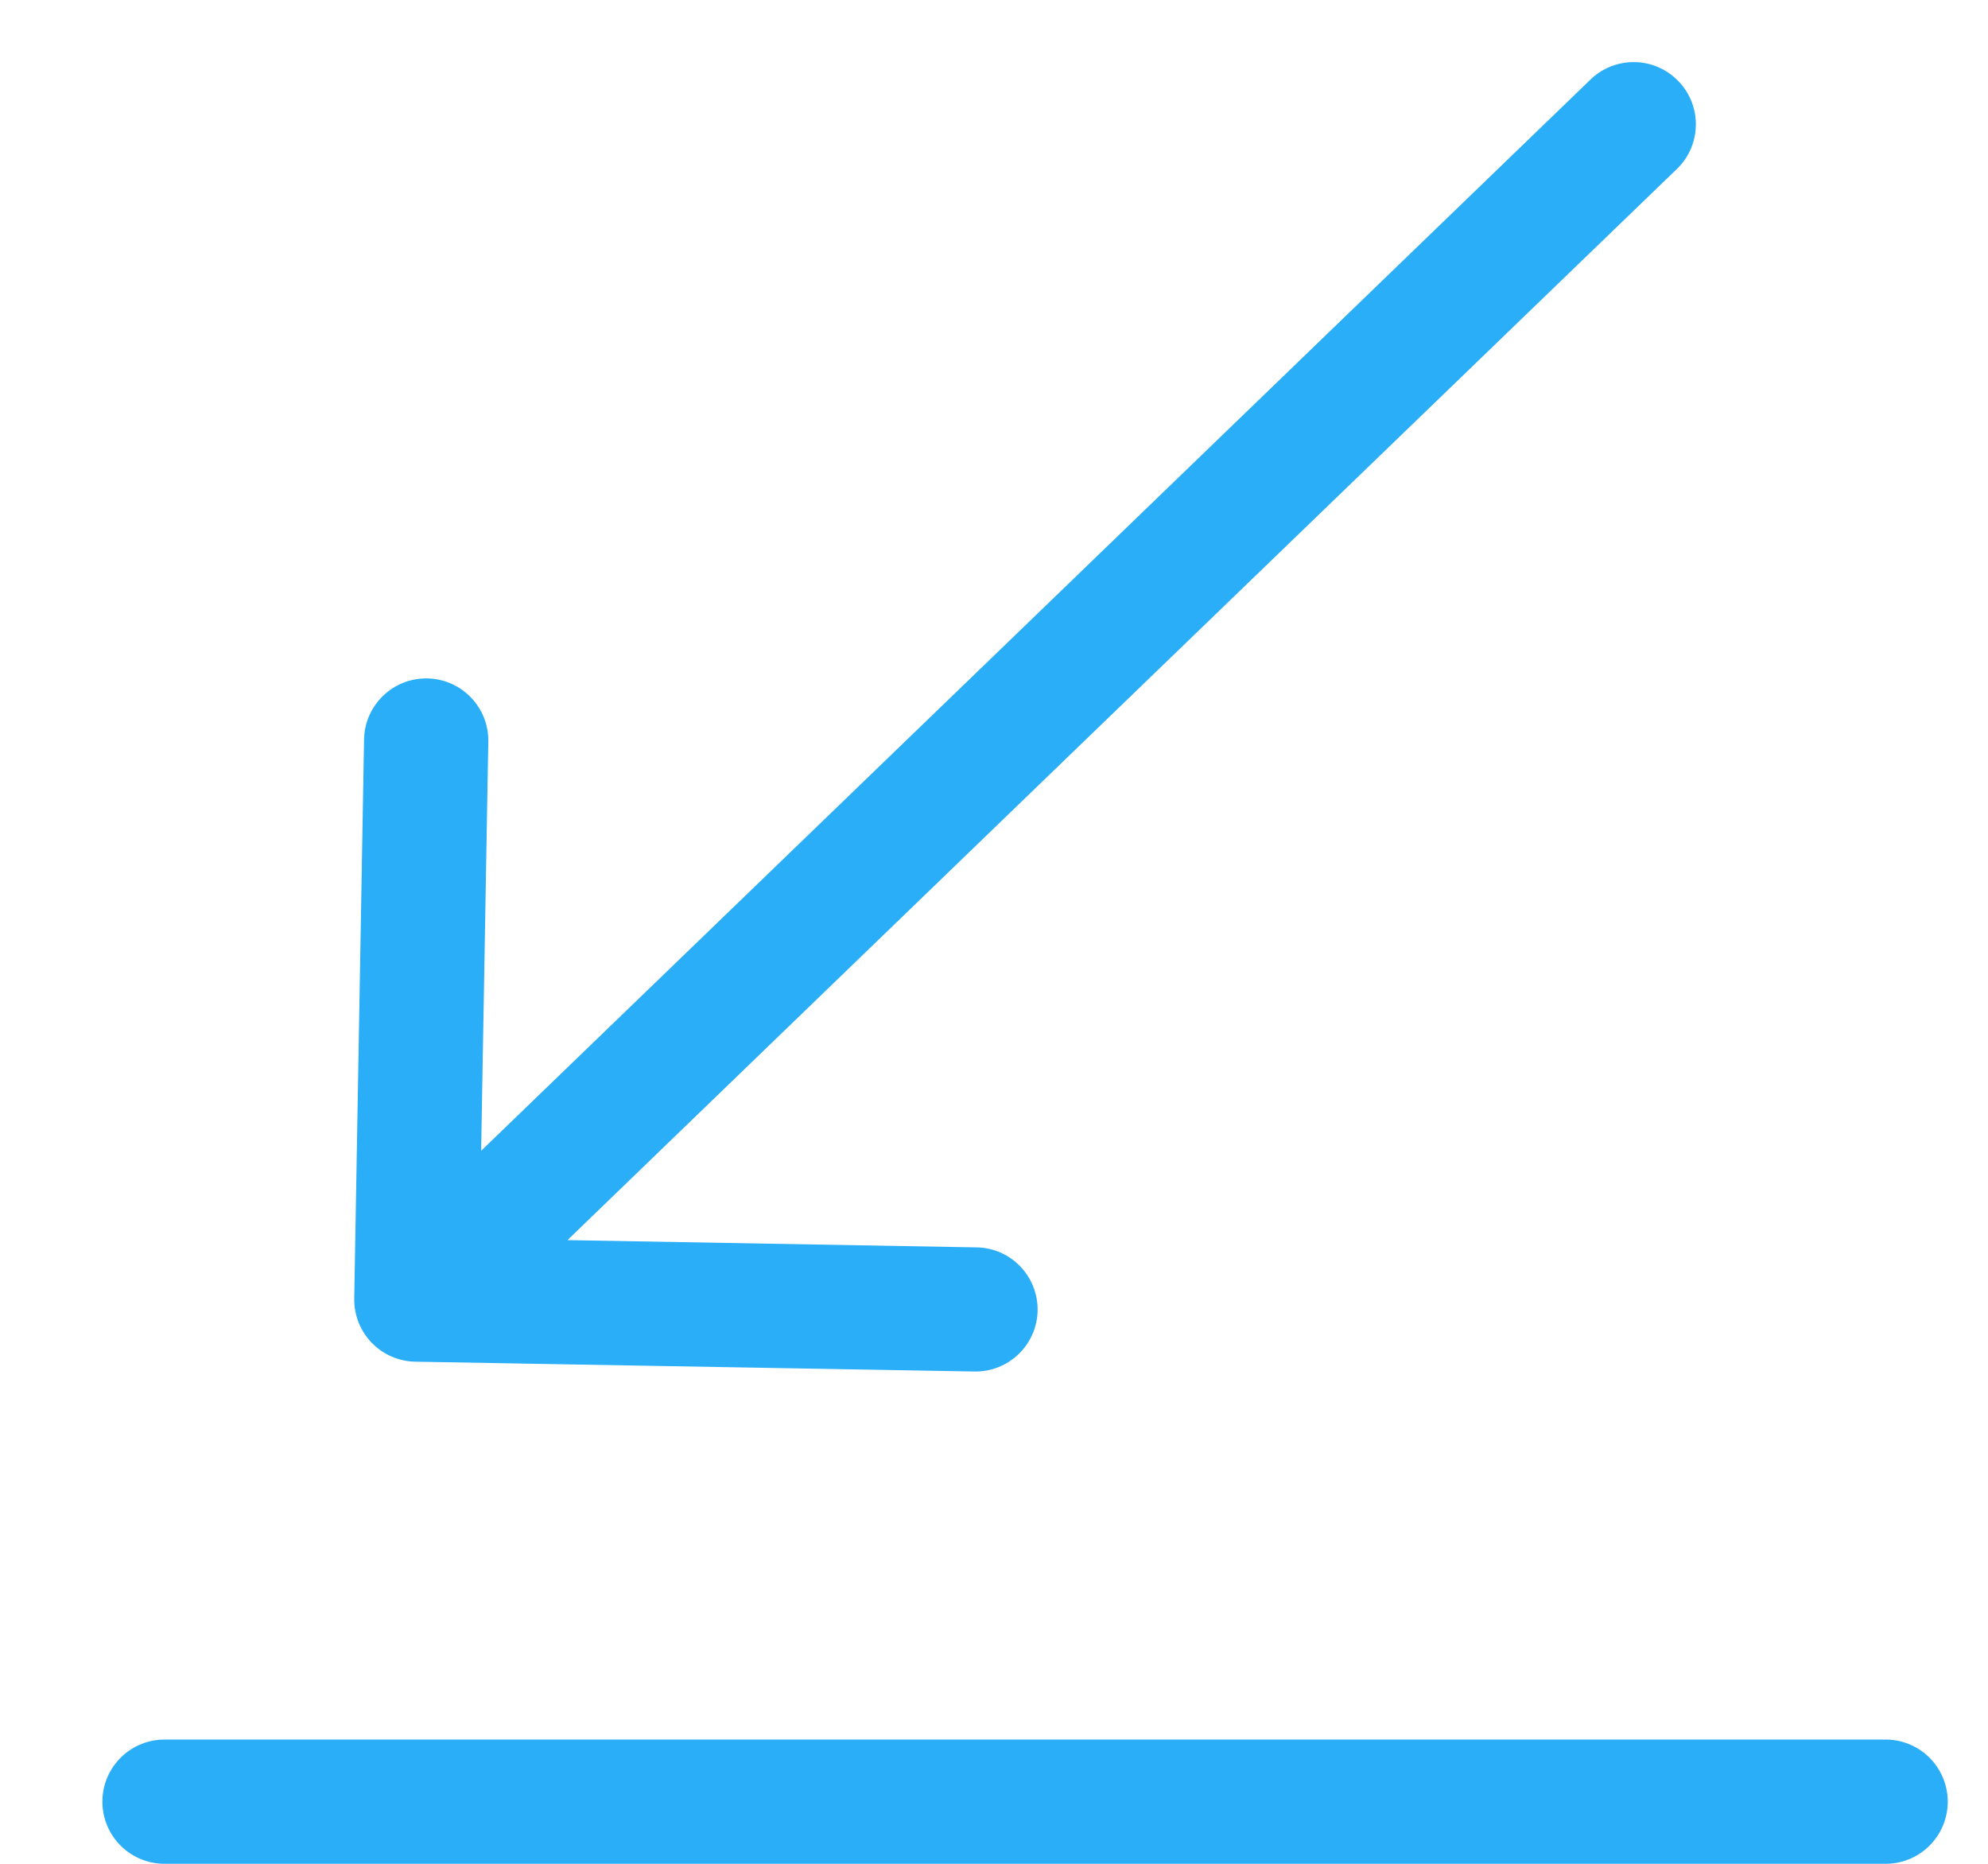
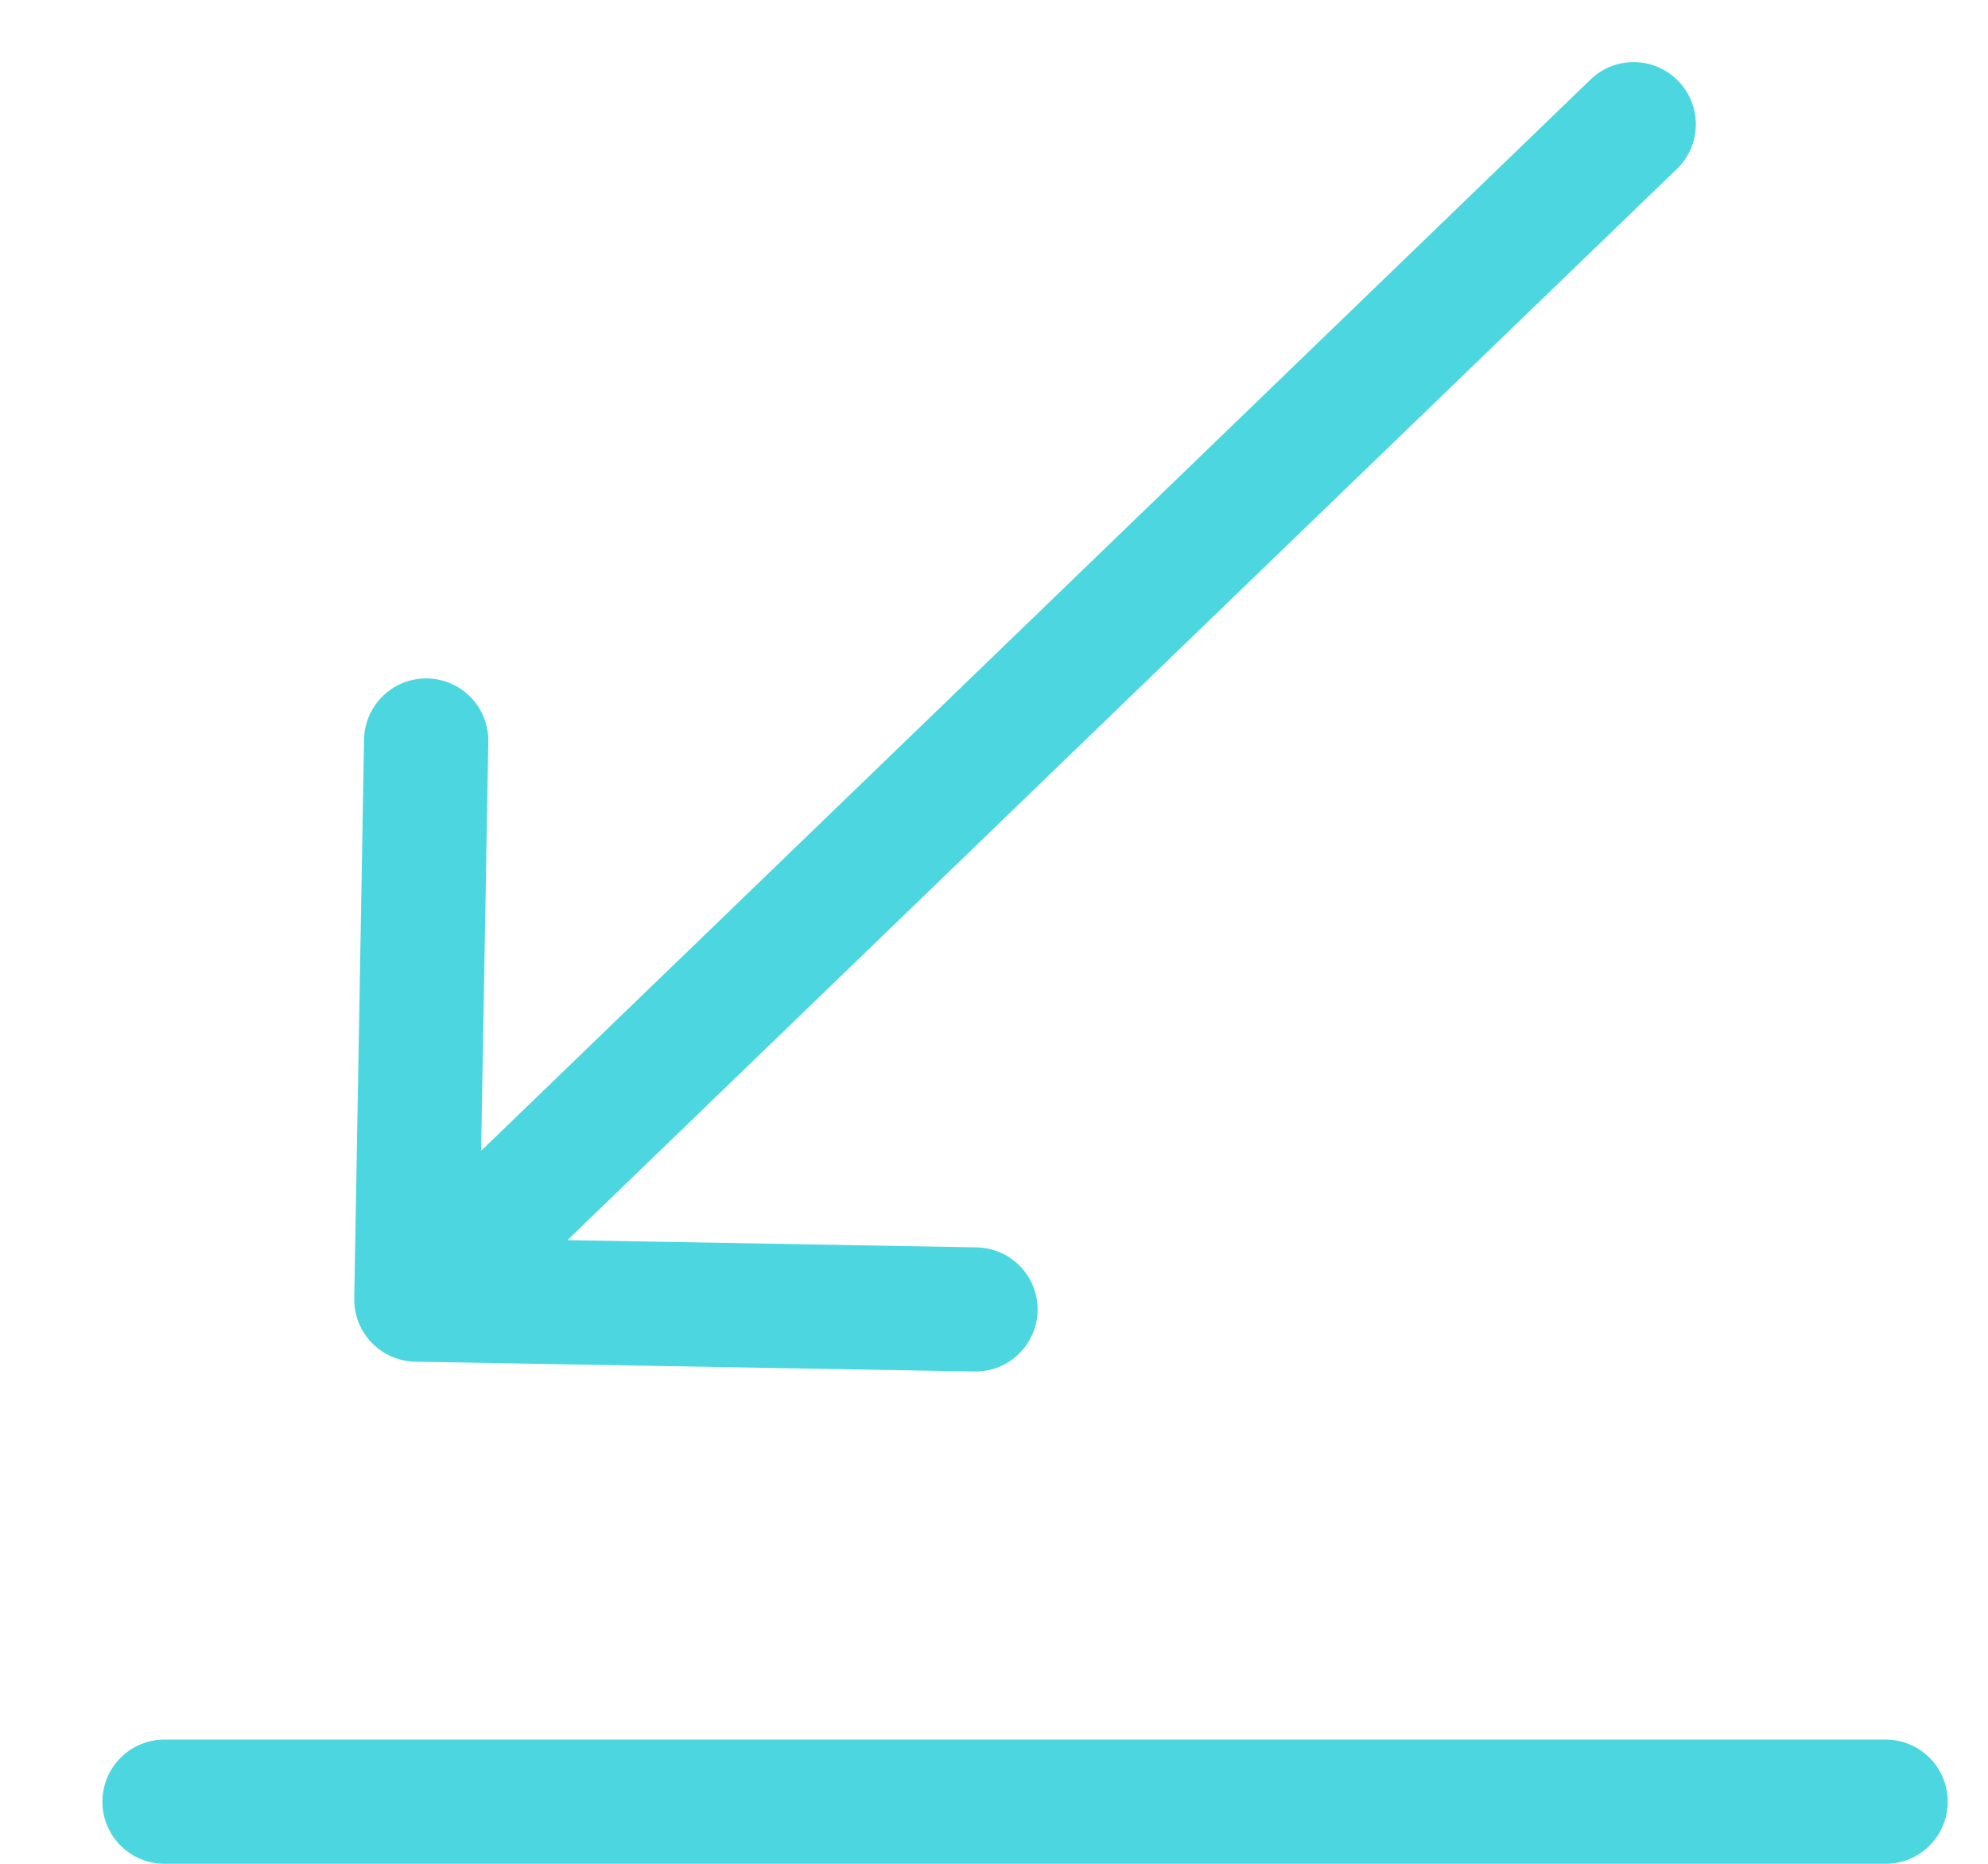
<svg xmlns="http://www.w3.org/2000/svg" width="16" height="15" viewBox="0 0 16 15" fill="none">
-   <path d="M1.324 14.5H15.176" stroke="#2BAEF8" stroke-linecap="round" stroke-linejoin="round" />
-   <path d="M2.851 10.451C2.847 10.727 3.066 10.954 3.343 10.959L7.842 11.038C8.118 11.043 8.346 10.823 8.351 10.547C8.355 10.271 8.136 10.043 7.859 10.039L3.86 9.968L3.93 5.969C3.935 5.693 3.715 5.465 3.439 5.46C3.163 5.455 2.935 5.675 2.93 5.951L2.851 10.451ZM13.496 1.36C13.695 1.168 13.7 0.851 13.508 0.653C13.317 0.454 13 0.448 12.801 0.64L13.496 1.36ZM3.699 10.819L8.597 6.089L7.903 5.37L3.004 10.1L3.699 10.819ZM8.597 6.089L13.496 1.36L12.801 0.64L7.903 5.37L8.597 6.089Z" fill="#2BAEF8" />
+   <path d="M1.324 14.5H15.176" stroke="#4CD7E0" stroke-linecap="round" stroke-linejoin="round" />
+   <path d="M2.851 10.451C2.847 10.727 3.066 10.954 3.343 10.959L7.842 11.038C8.118 11.043 8.346 10.823 8.351 10.547C8.355 10.271 8.136 10.043 7.859 10.039L3.86 9.968L3.93 5.969C3.935 5.693 3.715 5.465 3.439 5.46C3.163 5.455 2.935 5.675 2.93 5.951L2.851 10.451ZM13.496 1.36C13.695 1.168 13.7 0.851 13.508 0.653C13.317 0.454 13 0.448 12.801 0.64L13.496 1.36ZM3.699 10.819L8.597 6.089L7.903 5.37L3.004 10.1L3.699 10.819ZM8.597 6.089L13.496 1.36L12.801 0.64L7.903 5.37L8.597 6.089Z" fill="#4CD7E0" />
</svg>
